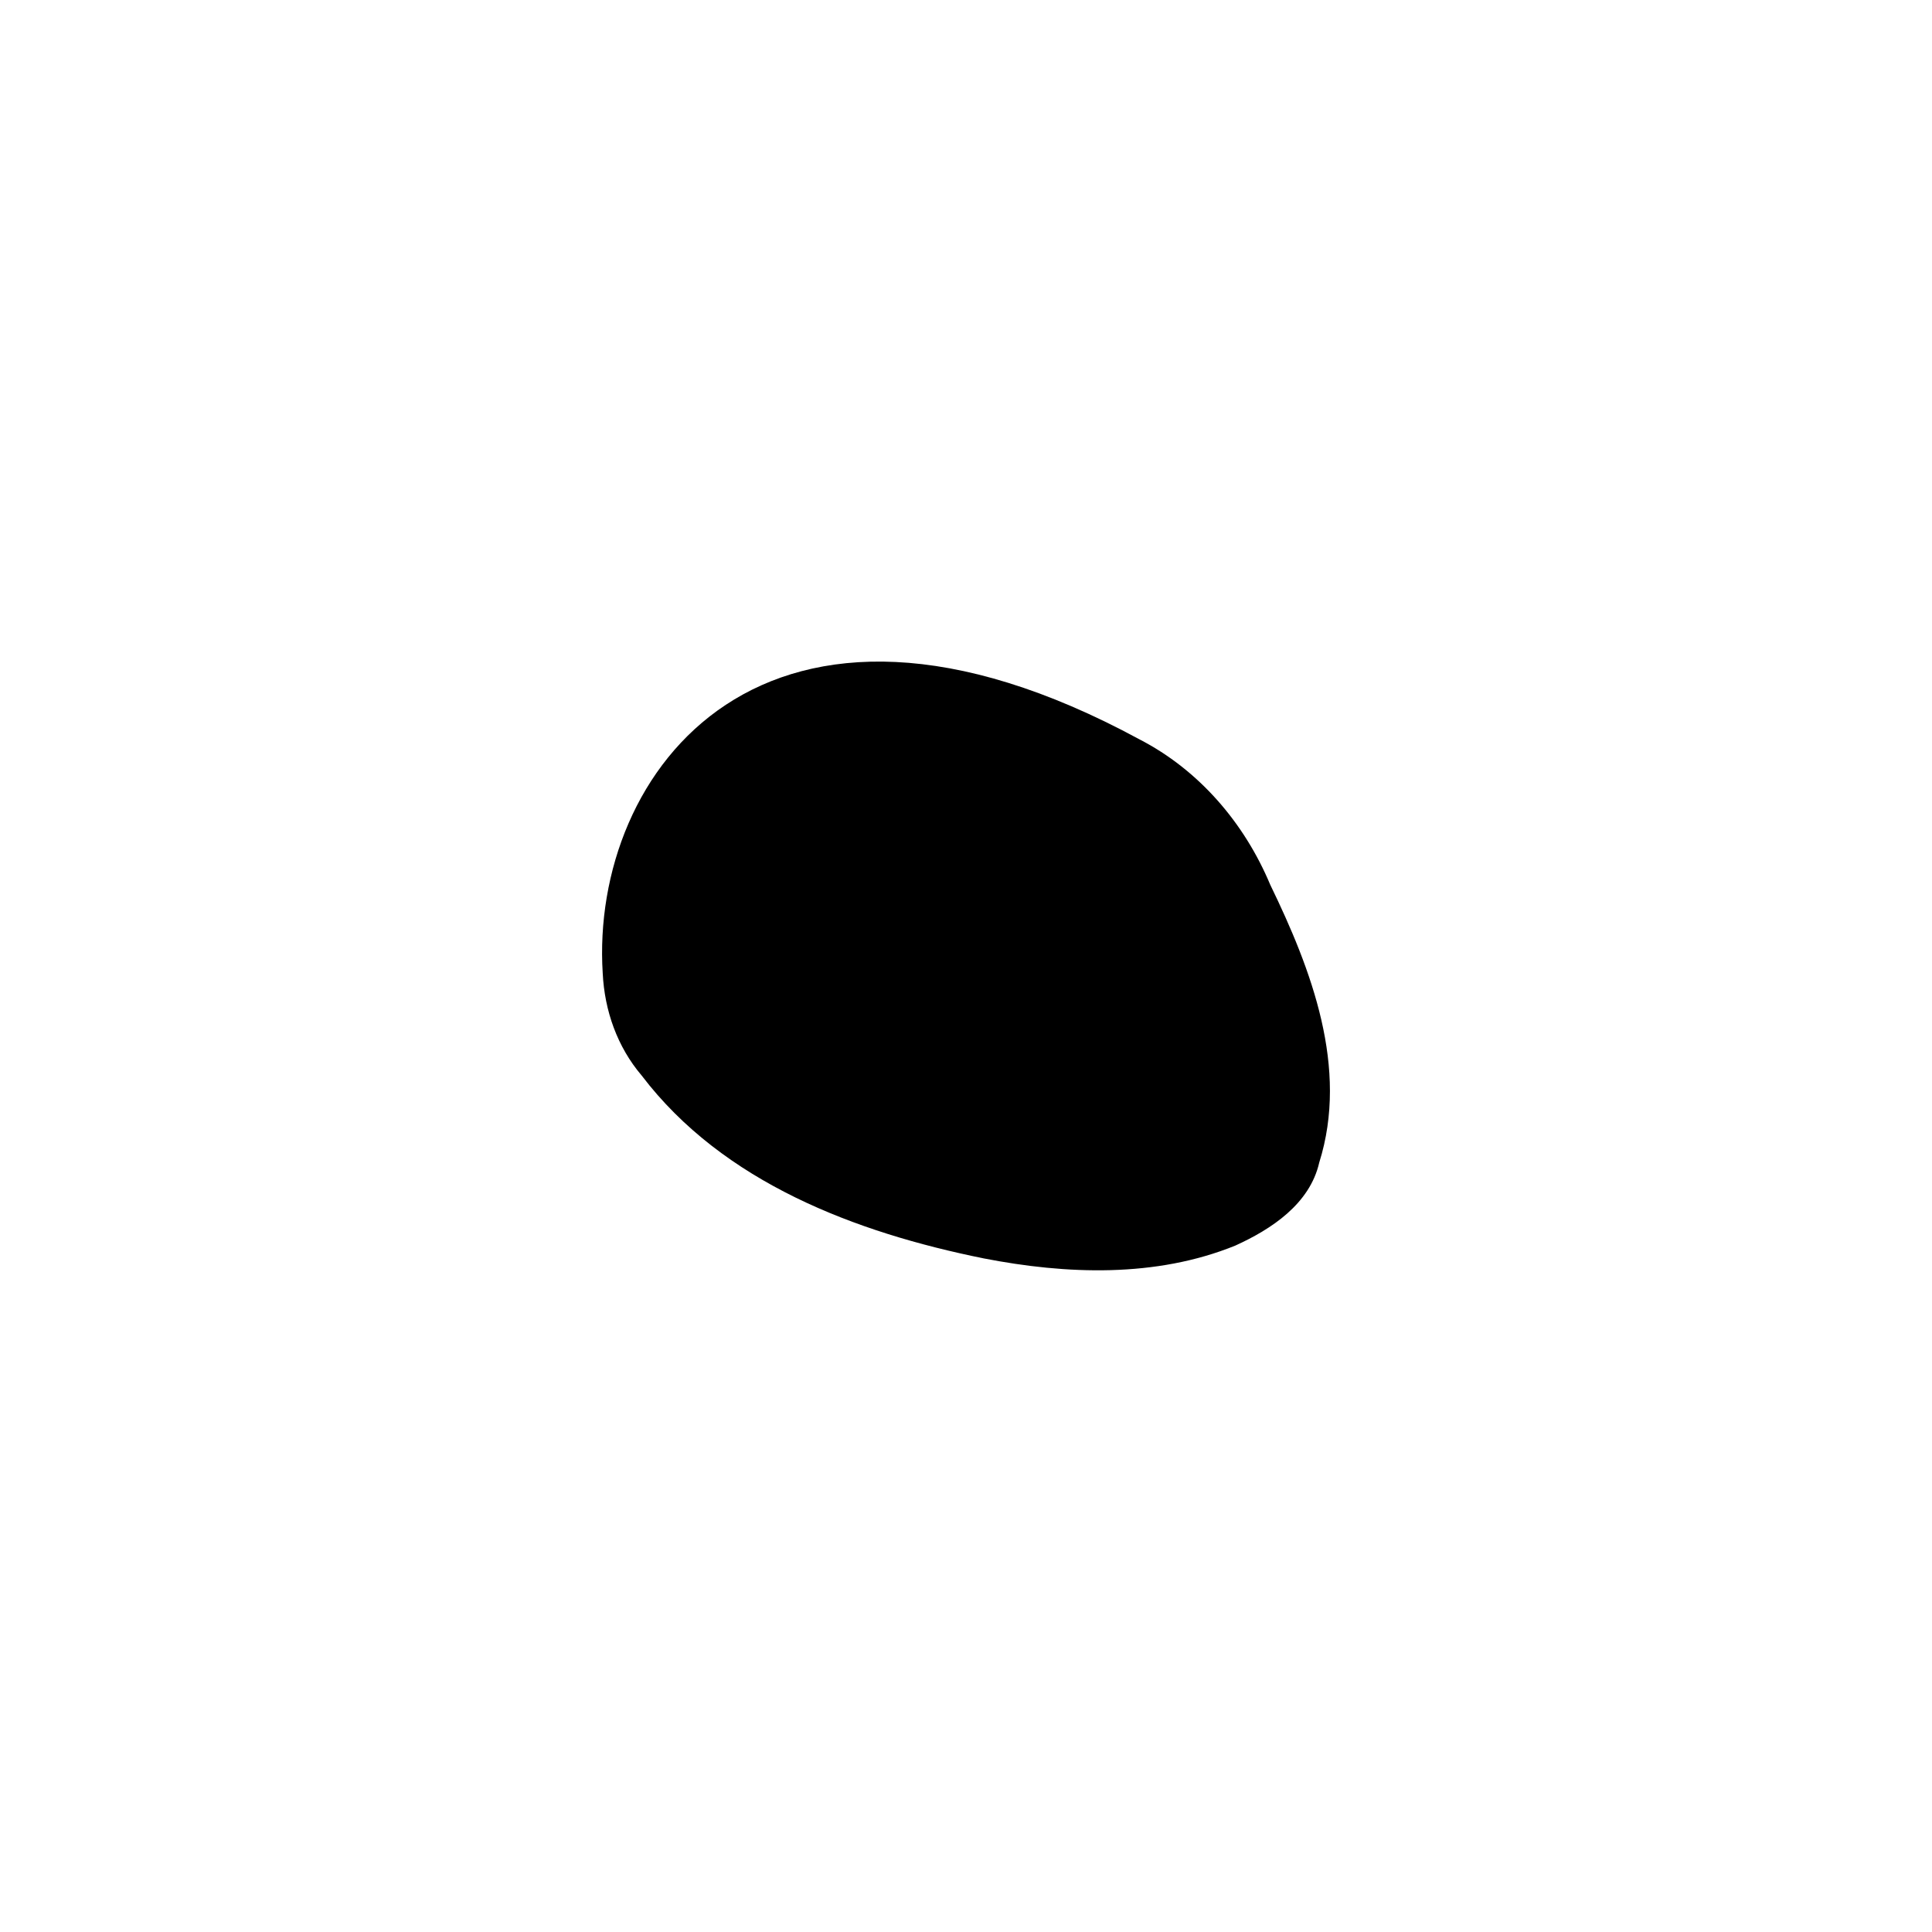
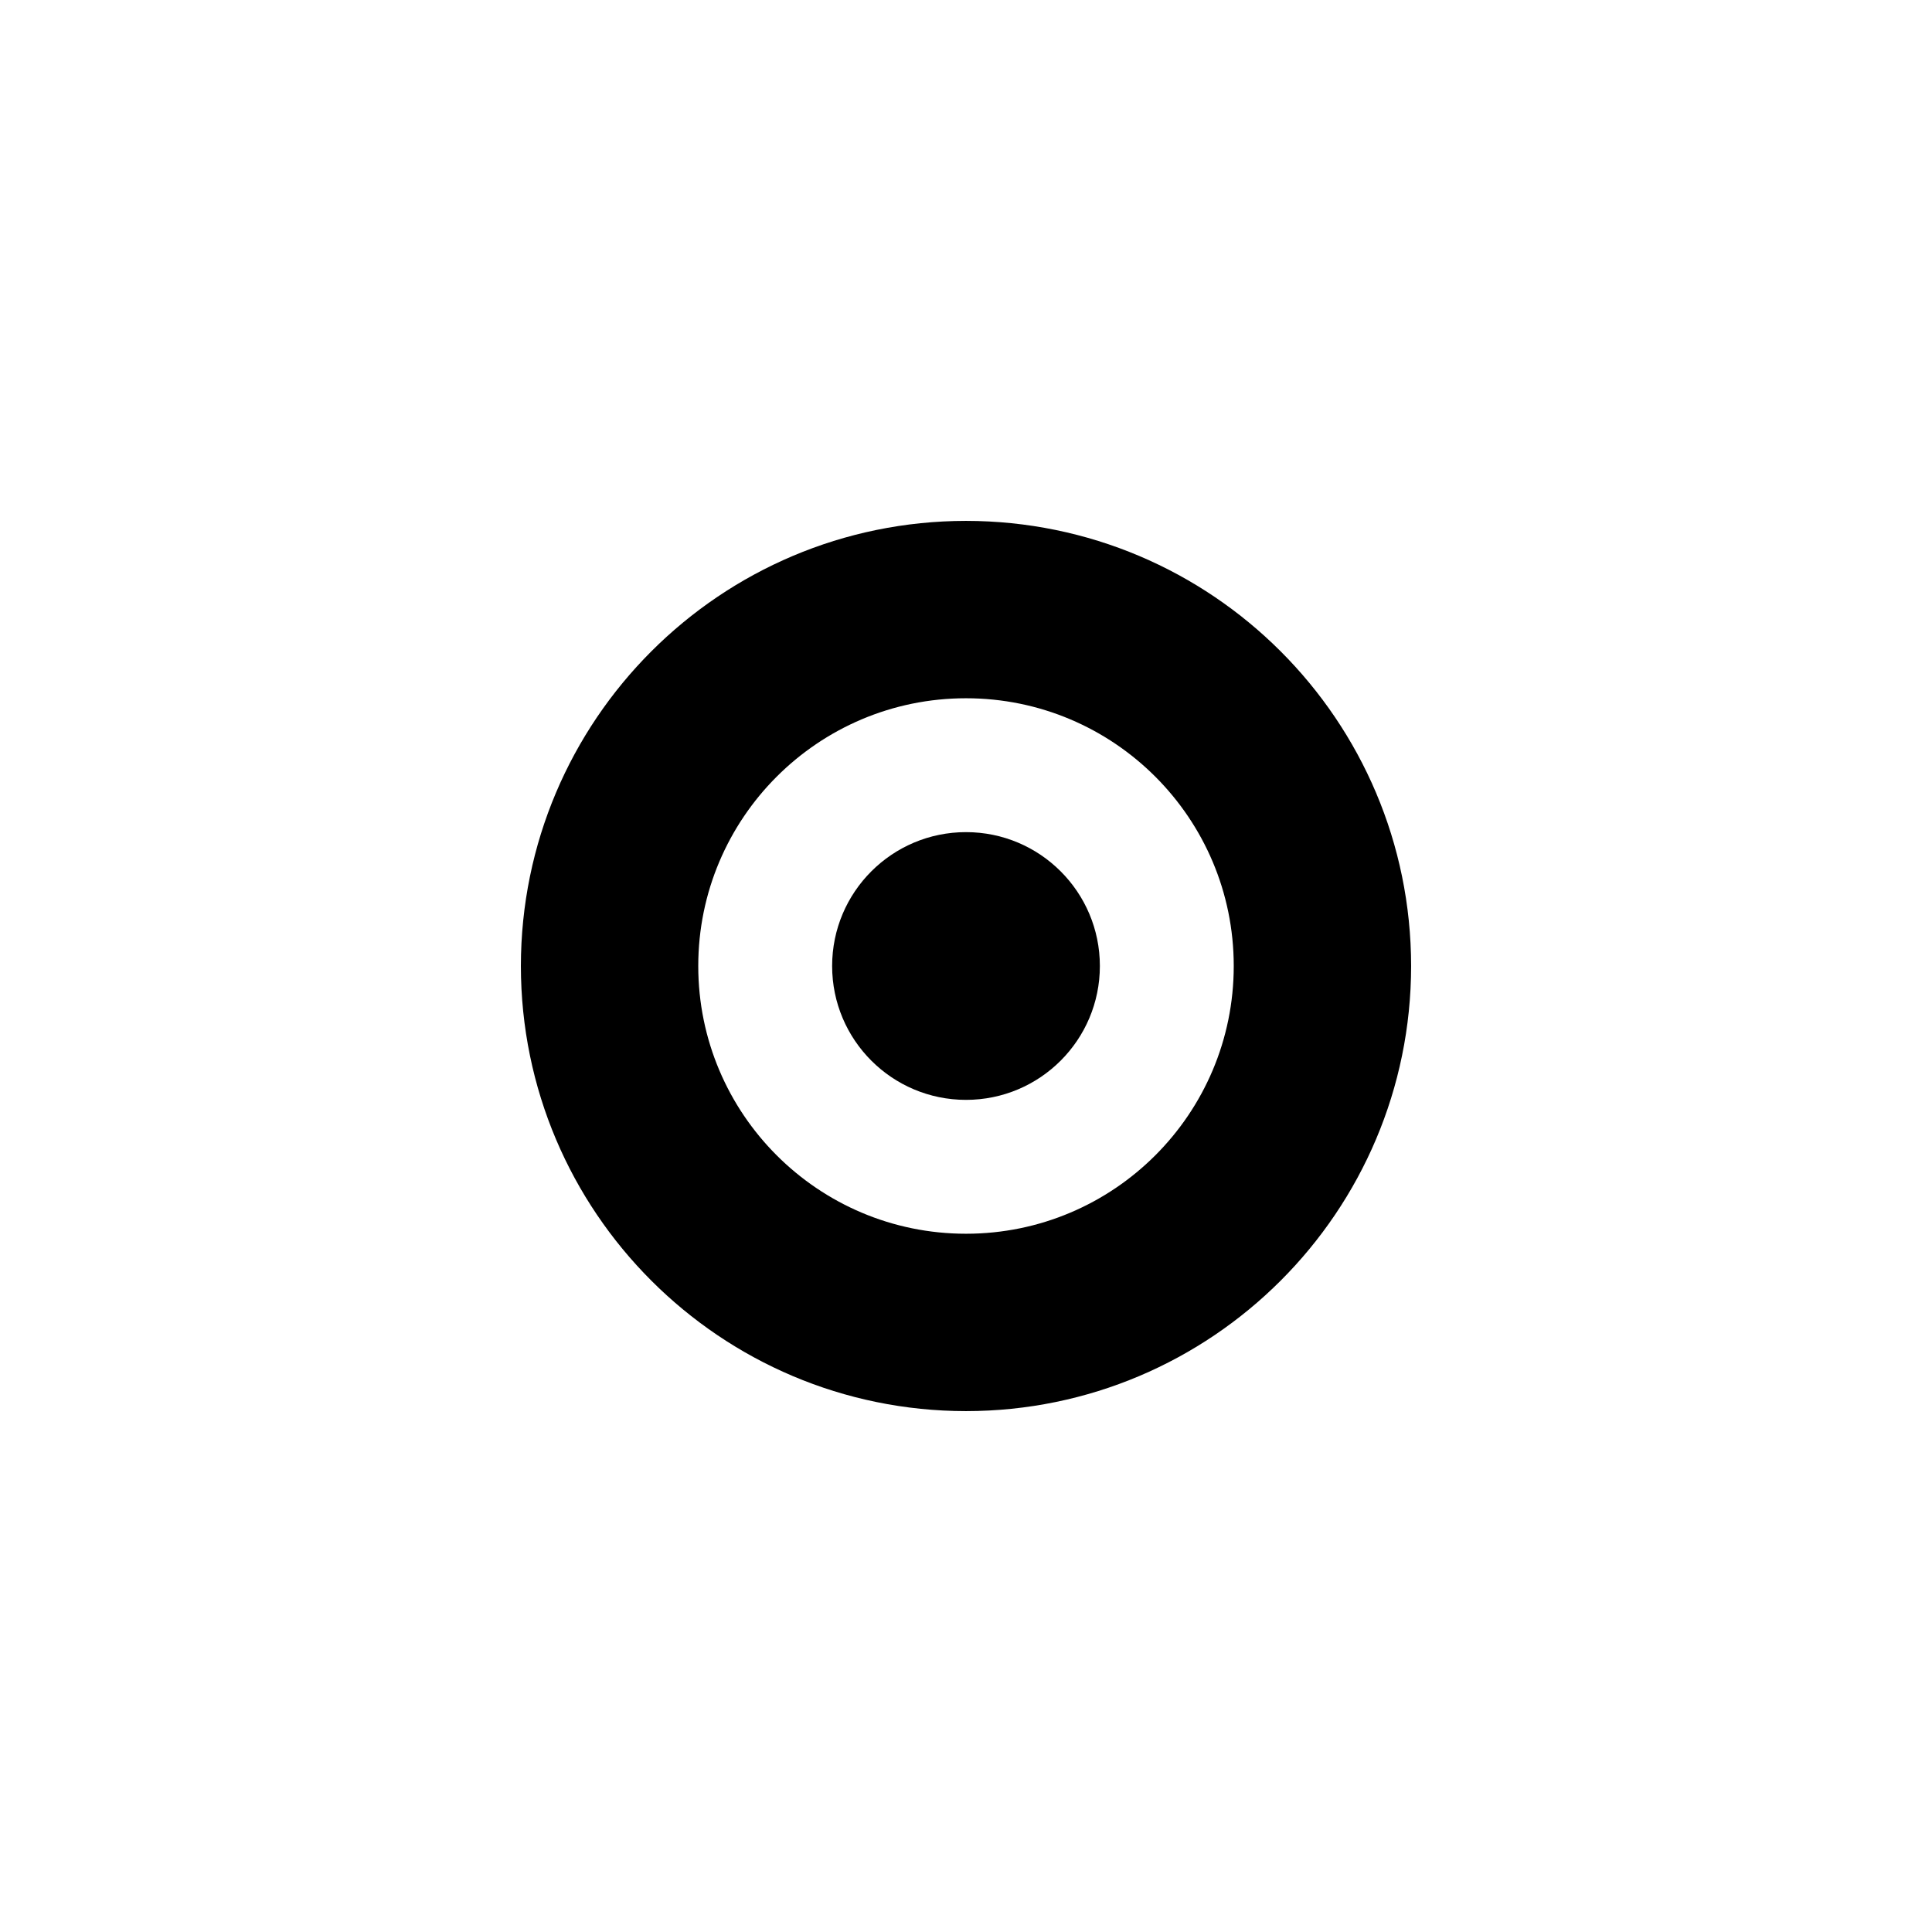
<svg xmlns="http://www.w3.org/2000/svg" width="6.35mm" height="6.35mm" viewBox="0 0 6.35 6.35" version="1.1" id="svg8" xml:space="preserve">
  <defs id="defs2" />
-   <path id="path7" style="fill:#000000;fill-opacity:1;stroke-width:0.162;paint-order:fill markers stroke" d="m 1.981,3.199 c 0.006,0.123 0.048,0.242 0.128,0.336 0.268,0.352 0.704,0.516 1.124,0.601 0.272,0.053 0.566,0.064 0.827,-0.042 C 4.179,4.04 4.305,3.957 4.336,3.821 4.434,3.51 4.31,3.186 4.175,2.908 4.09,2.705 3.941,2.531 3.745,2.43 2.514,1.763 1.939,2.538 1.981,3.199 Z" />
+   <g id="g2">
+     <path id="path1" style="fill:#000000;fill-opacity:1;stroke-width:4.432;-inkscape-stroke:none;paint-order:fill markers stroke" d="M 3.175 1.712 A 1.464 1.464 0 0 0 1.712 3.175 A 1.464 1.464 0 0 0 3.175 4.638 A 1.464 1.464 0 0 0 4.638 3.175 A 1.464 1.464 0 0 0 3.175 1.712 z M 3.175 2.295 A 0.88 0.88 0 0 1 4.055 3.175 A 0.88 0.88 0 0 1 3.175 4.055 A 0.88 0.88 0 0 1 2.295 3.175 A 0.88 0.88 0 0 1 3.175 2.295 z " />
+     <circle style="fill:#000000;fill-opacity:1;stroke-width:1.332;-inkscape-stroke:none;paint-order:fill markers stroke" id="circle1" cx="3.175" cy="3.175" r="0.44" />
+   </g>
</svg>
